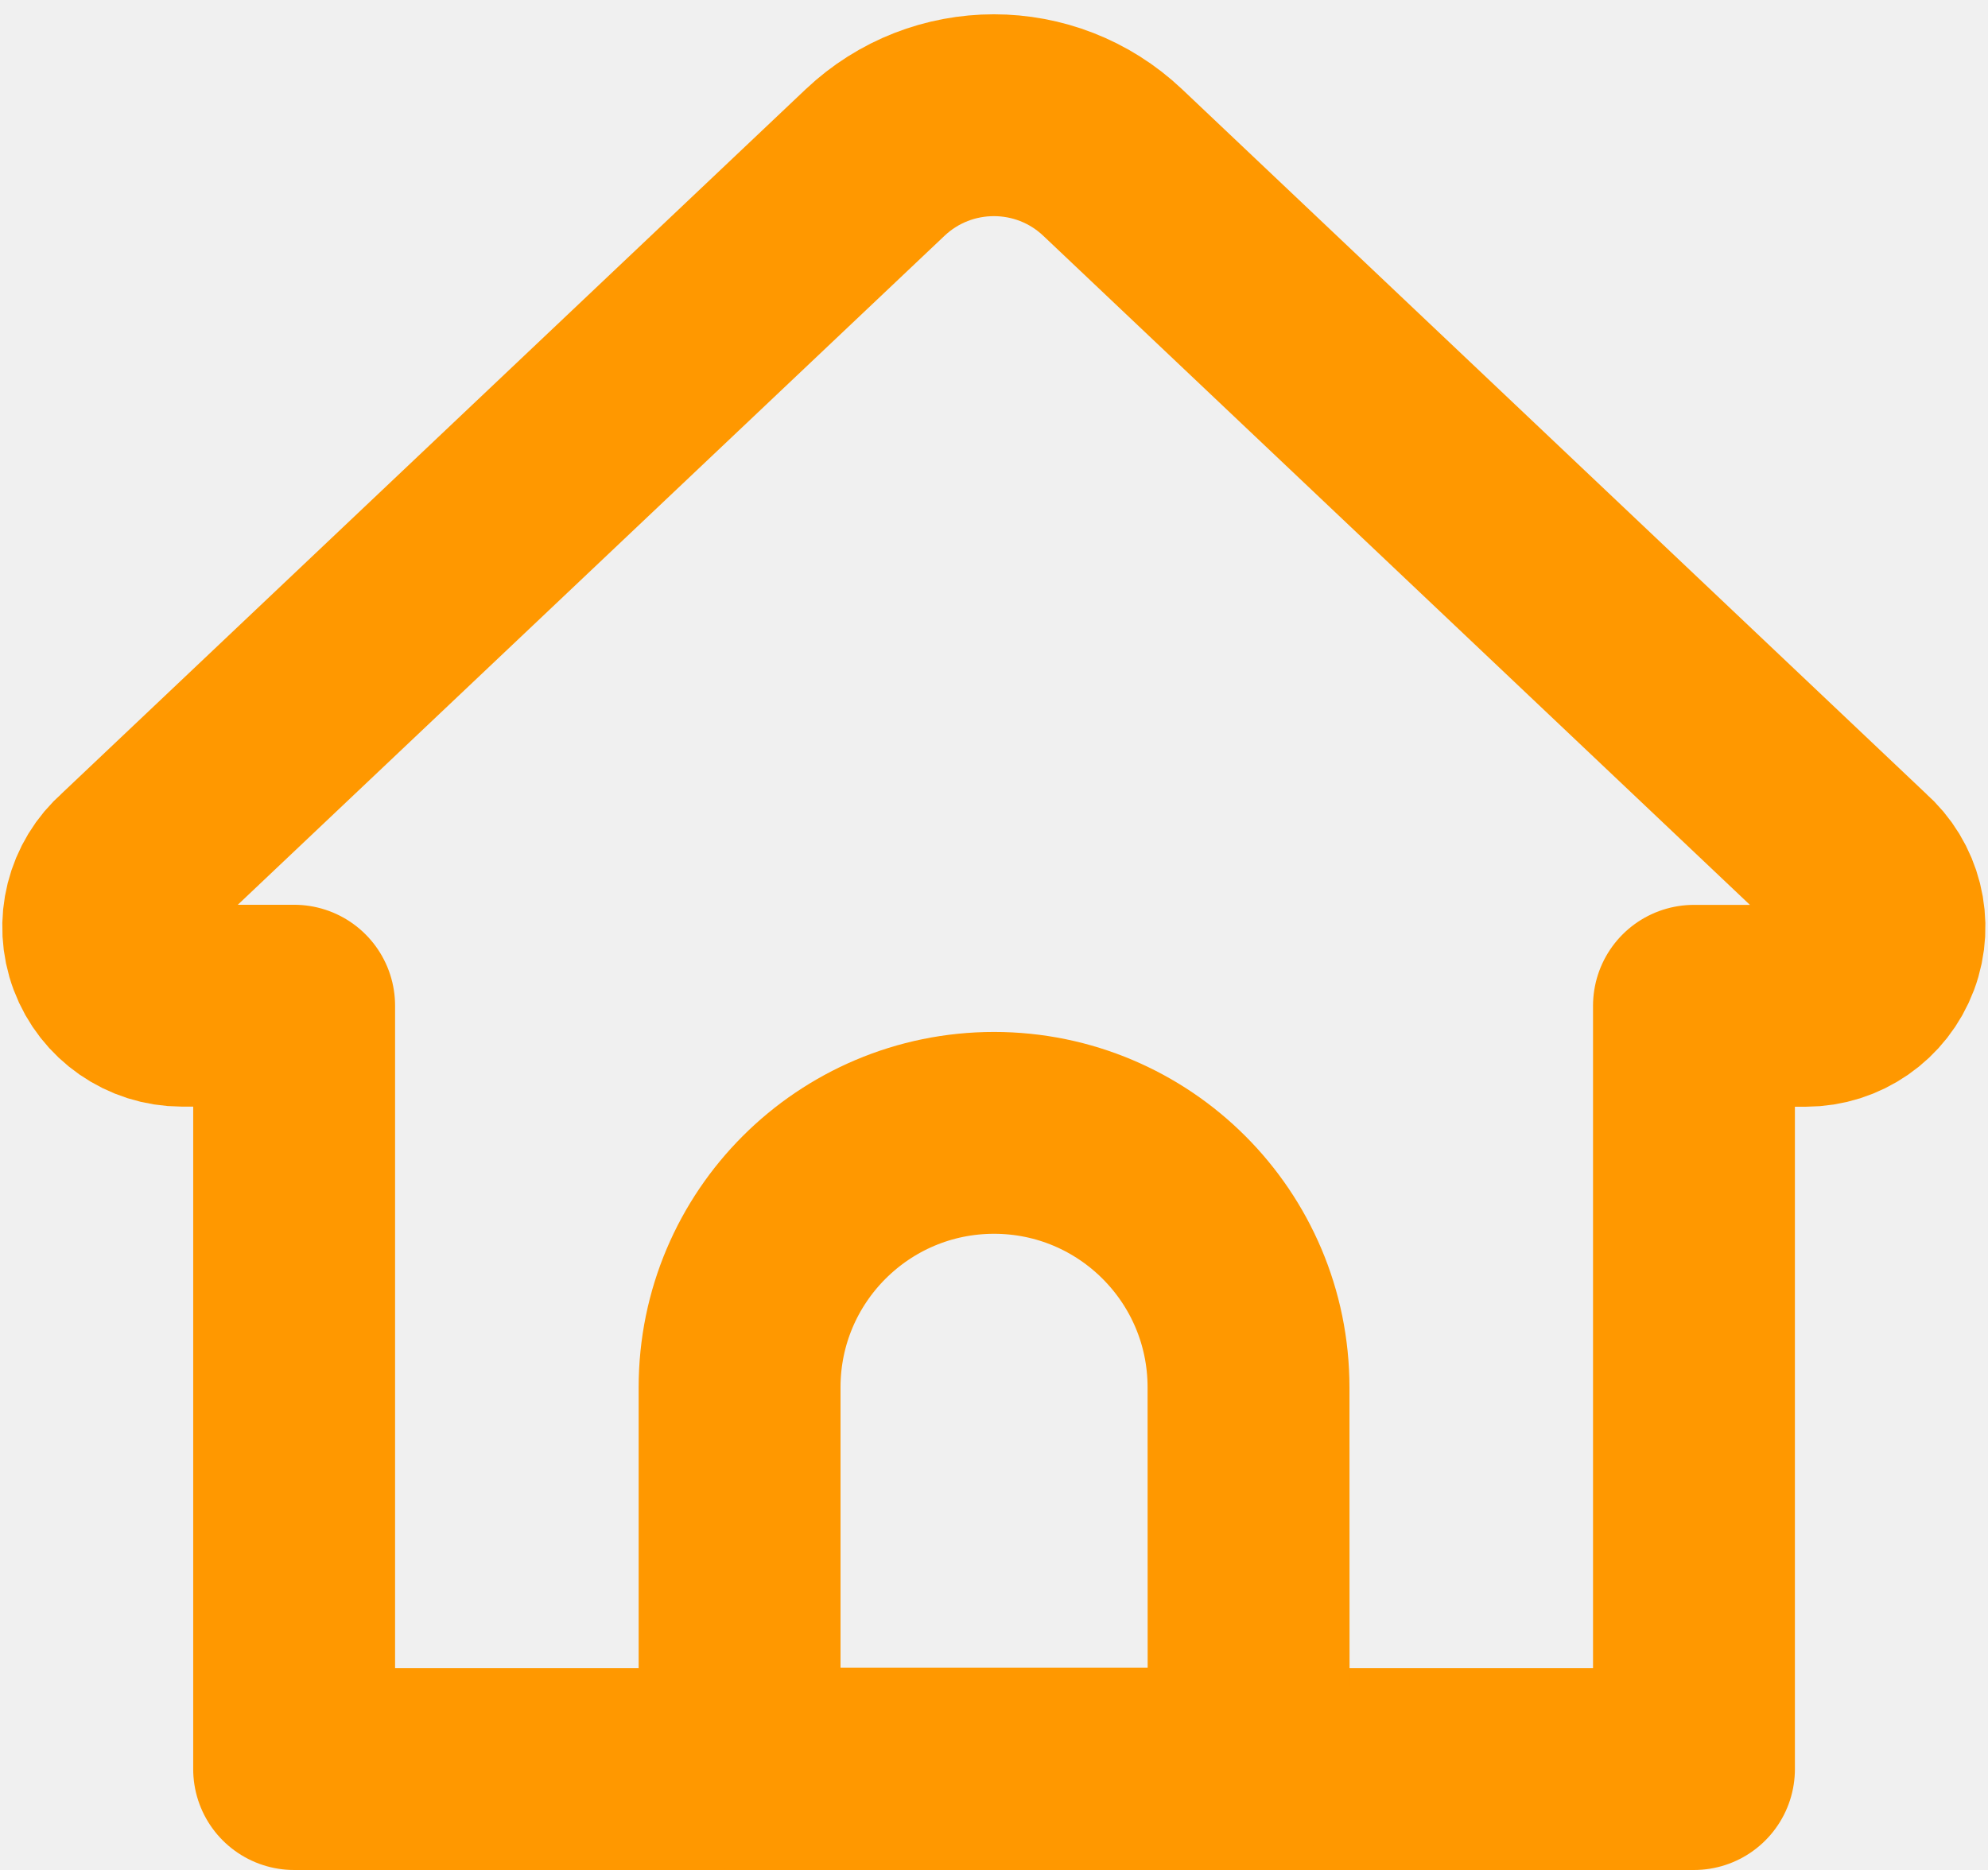
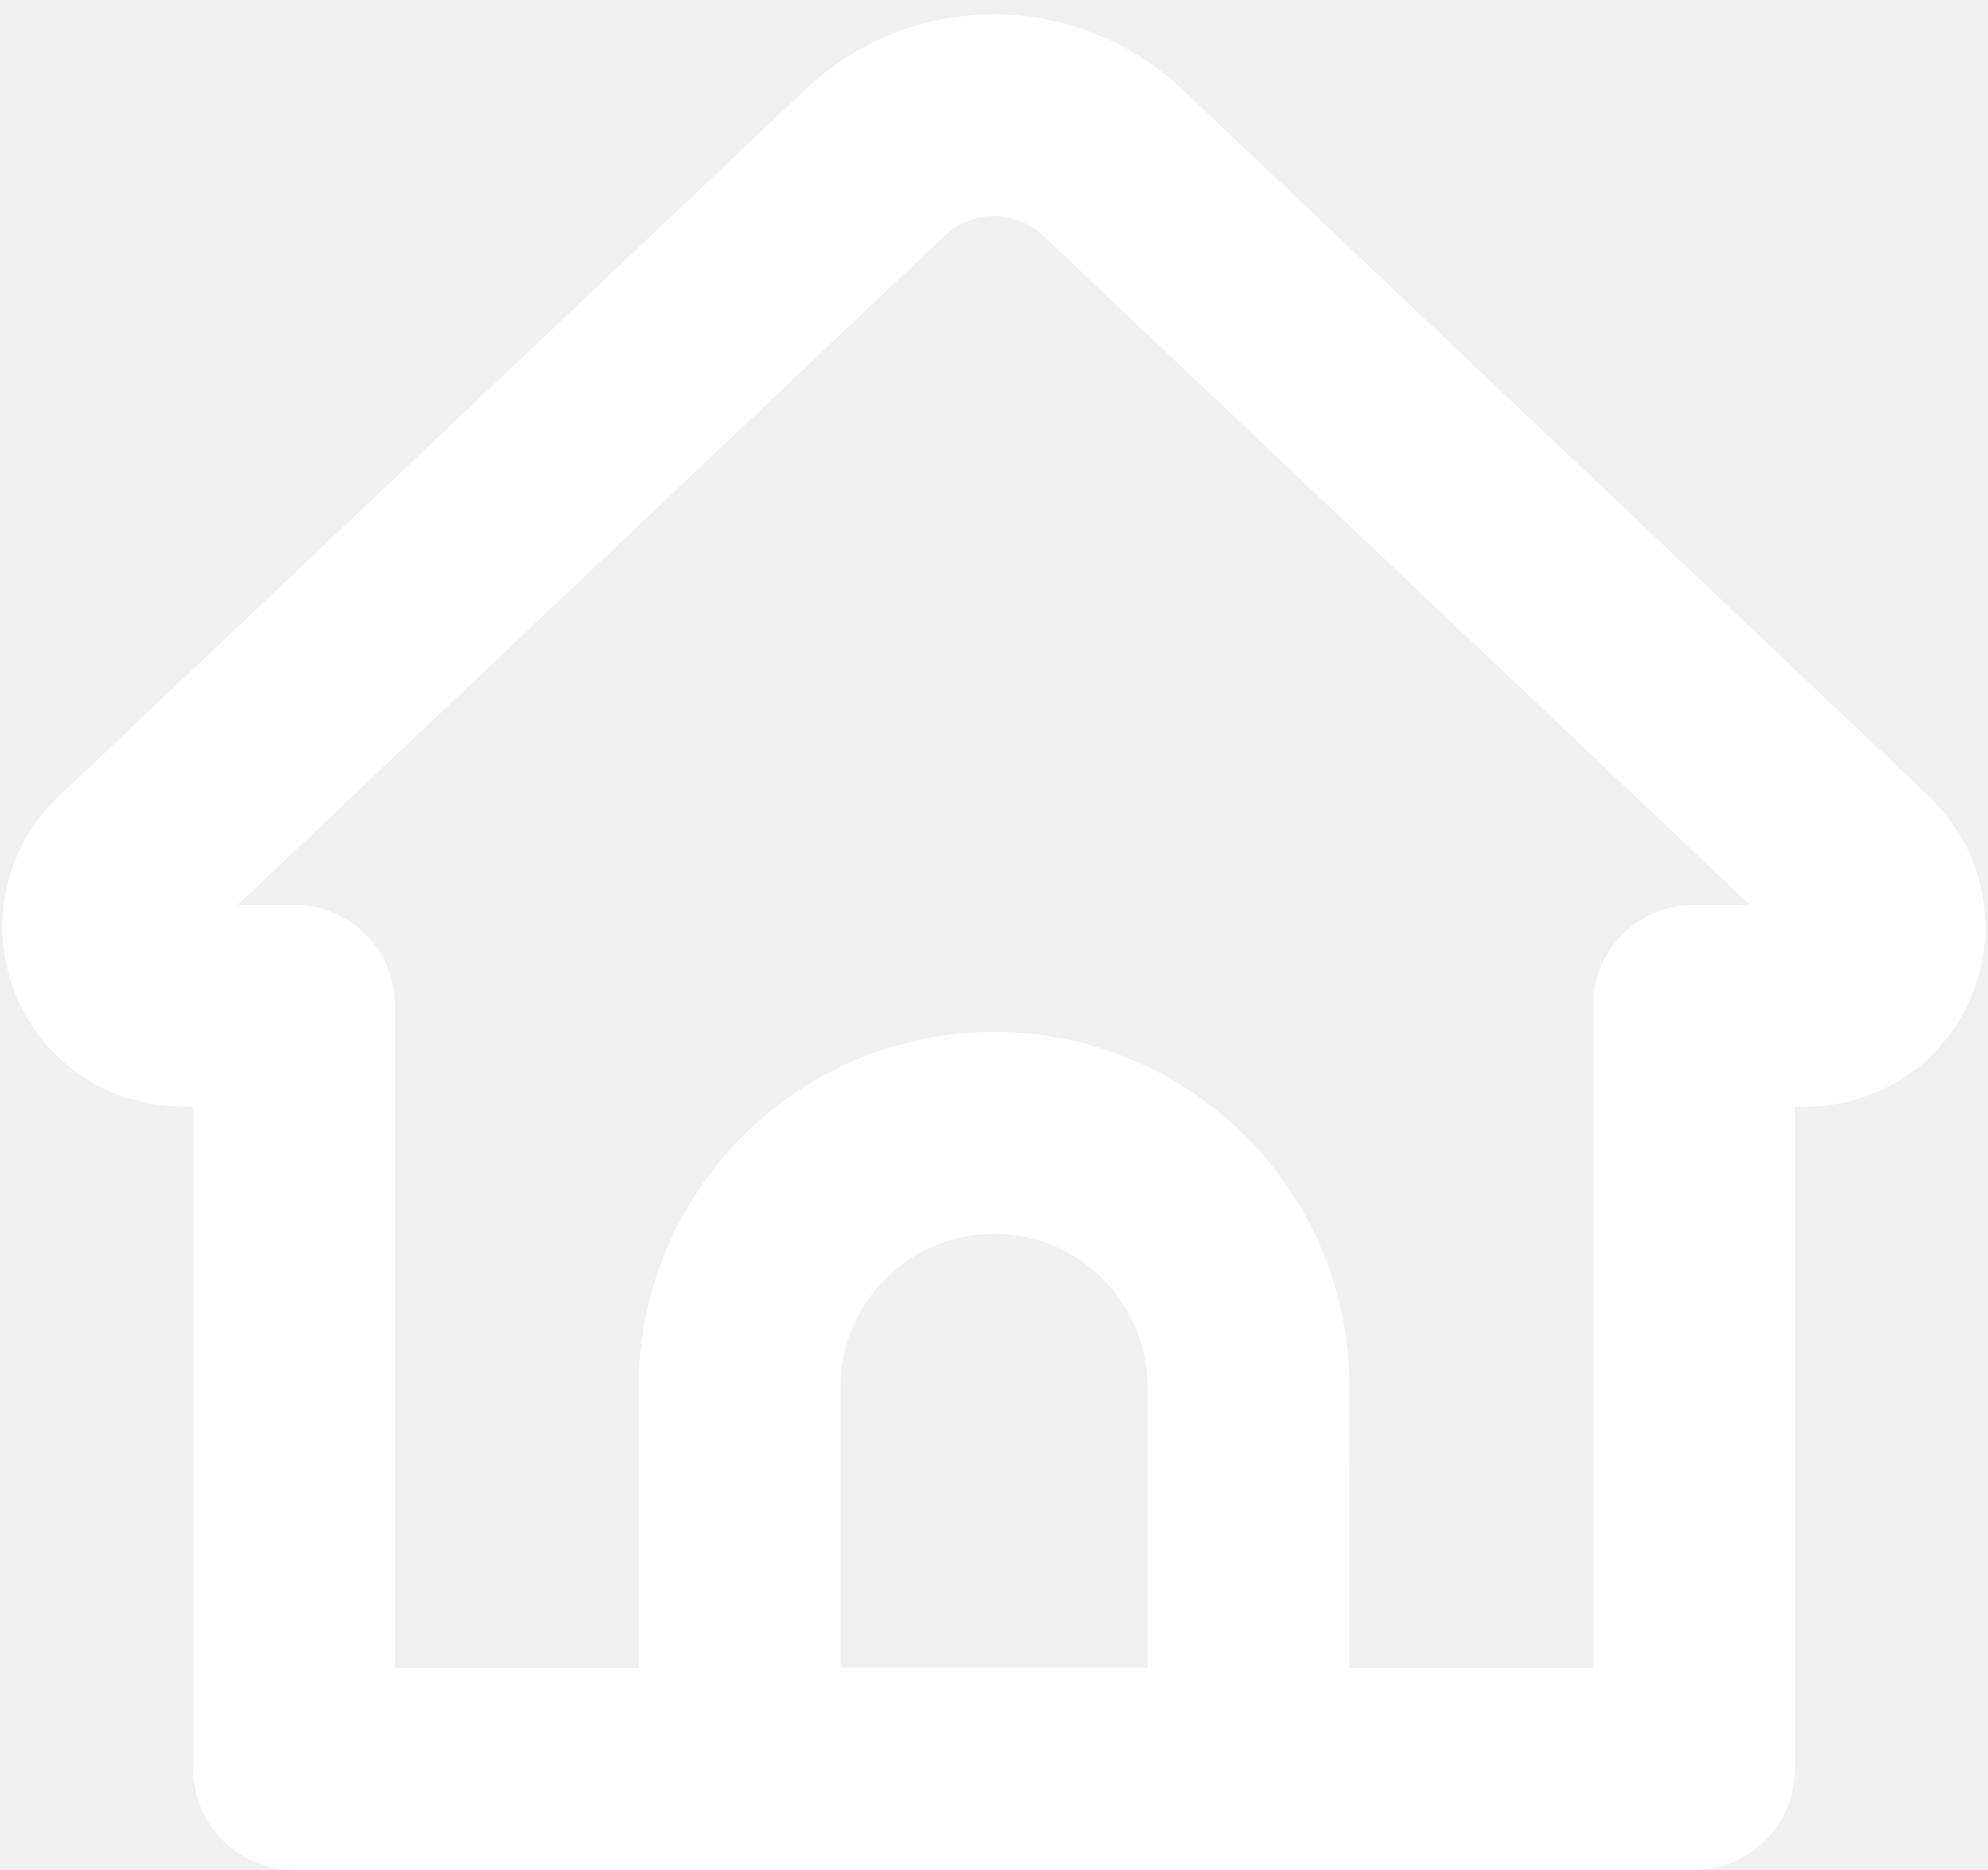
<svg xmlns="http://www.w3.org/2000/svg" width="19.695" height="18.529" viewBox="0 0 19.695 18.529">
  <g id="Group_29" data-name="Group 29" transform="translate(1.023 1.14)">
-     <path id="XMLID_1_" d="M17.759,19.389H3.891V11.825H2.778a.78.78,0,0,1-.512-1.367L9.647,3.47A1.712,1.712,0,0,1,12,3.47l7.38,6.989a.78.78,0,0,1-.512,1.367H17.759Z" transform="translate(-2 -3)" fill="none" stroke="#ff9800" stroke-linecap="round" stroke-linejoin="round" stroke-miterlimit="10" stroke-width="2" />
-     <path id="XMLID_2_" d="M17.043,25.3H12V21.521A2.522,2.522,0,0,1,14.521,19h0a2.522,2.522,0,0,1,2.521,2.521Z" transform="translate(-5.696 -8.915)" fill="none" stroke="#ff9800" stroke-linecap="round" stroke-linejoin="round" stroke-miterlimit="10" stroke-width="2" />
+     <path id="XMLID_1_" d="M17.759,19.389H3.891V11.825H2.778a.78.78,0,0,1-.512-1.367L9.647,3.47A1.712,1.712,0,0,1,12,3.47l7.38,6.989a.78.78,0,0,1-.512,1.367H17.759Z" transform="translate(-2 -3)" fill="none" stroke="#fff" stroke-linecap="round" stroke-linejoin="round" stroke-miterlimit="10" stroke-width="2" />
+     <path id="XMLID_2_" d="M17.043,25.3H12V21.521A2.522,2.522,0,0,1,14.521,19h0a2.522,2.522,0,0,1,2.521,2.521Z" transform="translate(-5.696 -8.915)" fill="none" stroke="#fff" stroke-linecap="round" stroke-linejoin="round" stroke-miterlimit="10" stroke-width="2" />
  </g>
</svg>
